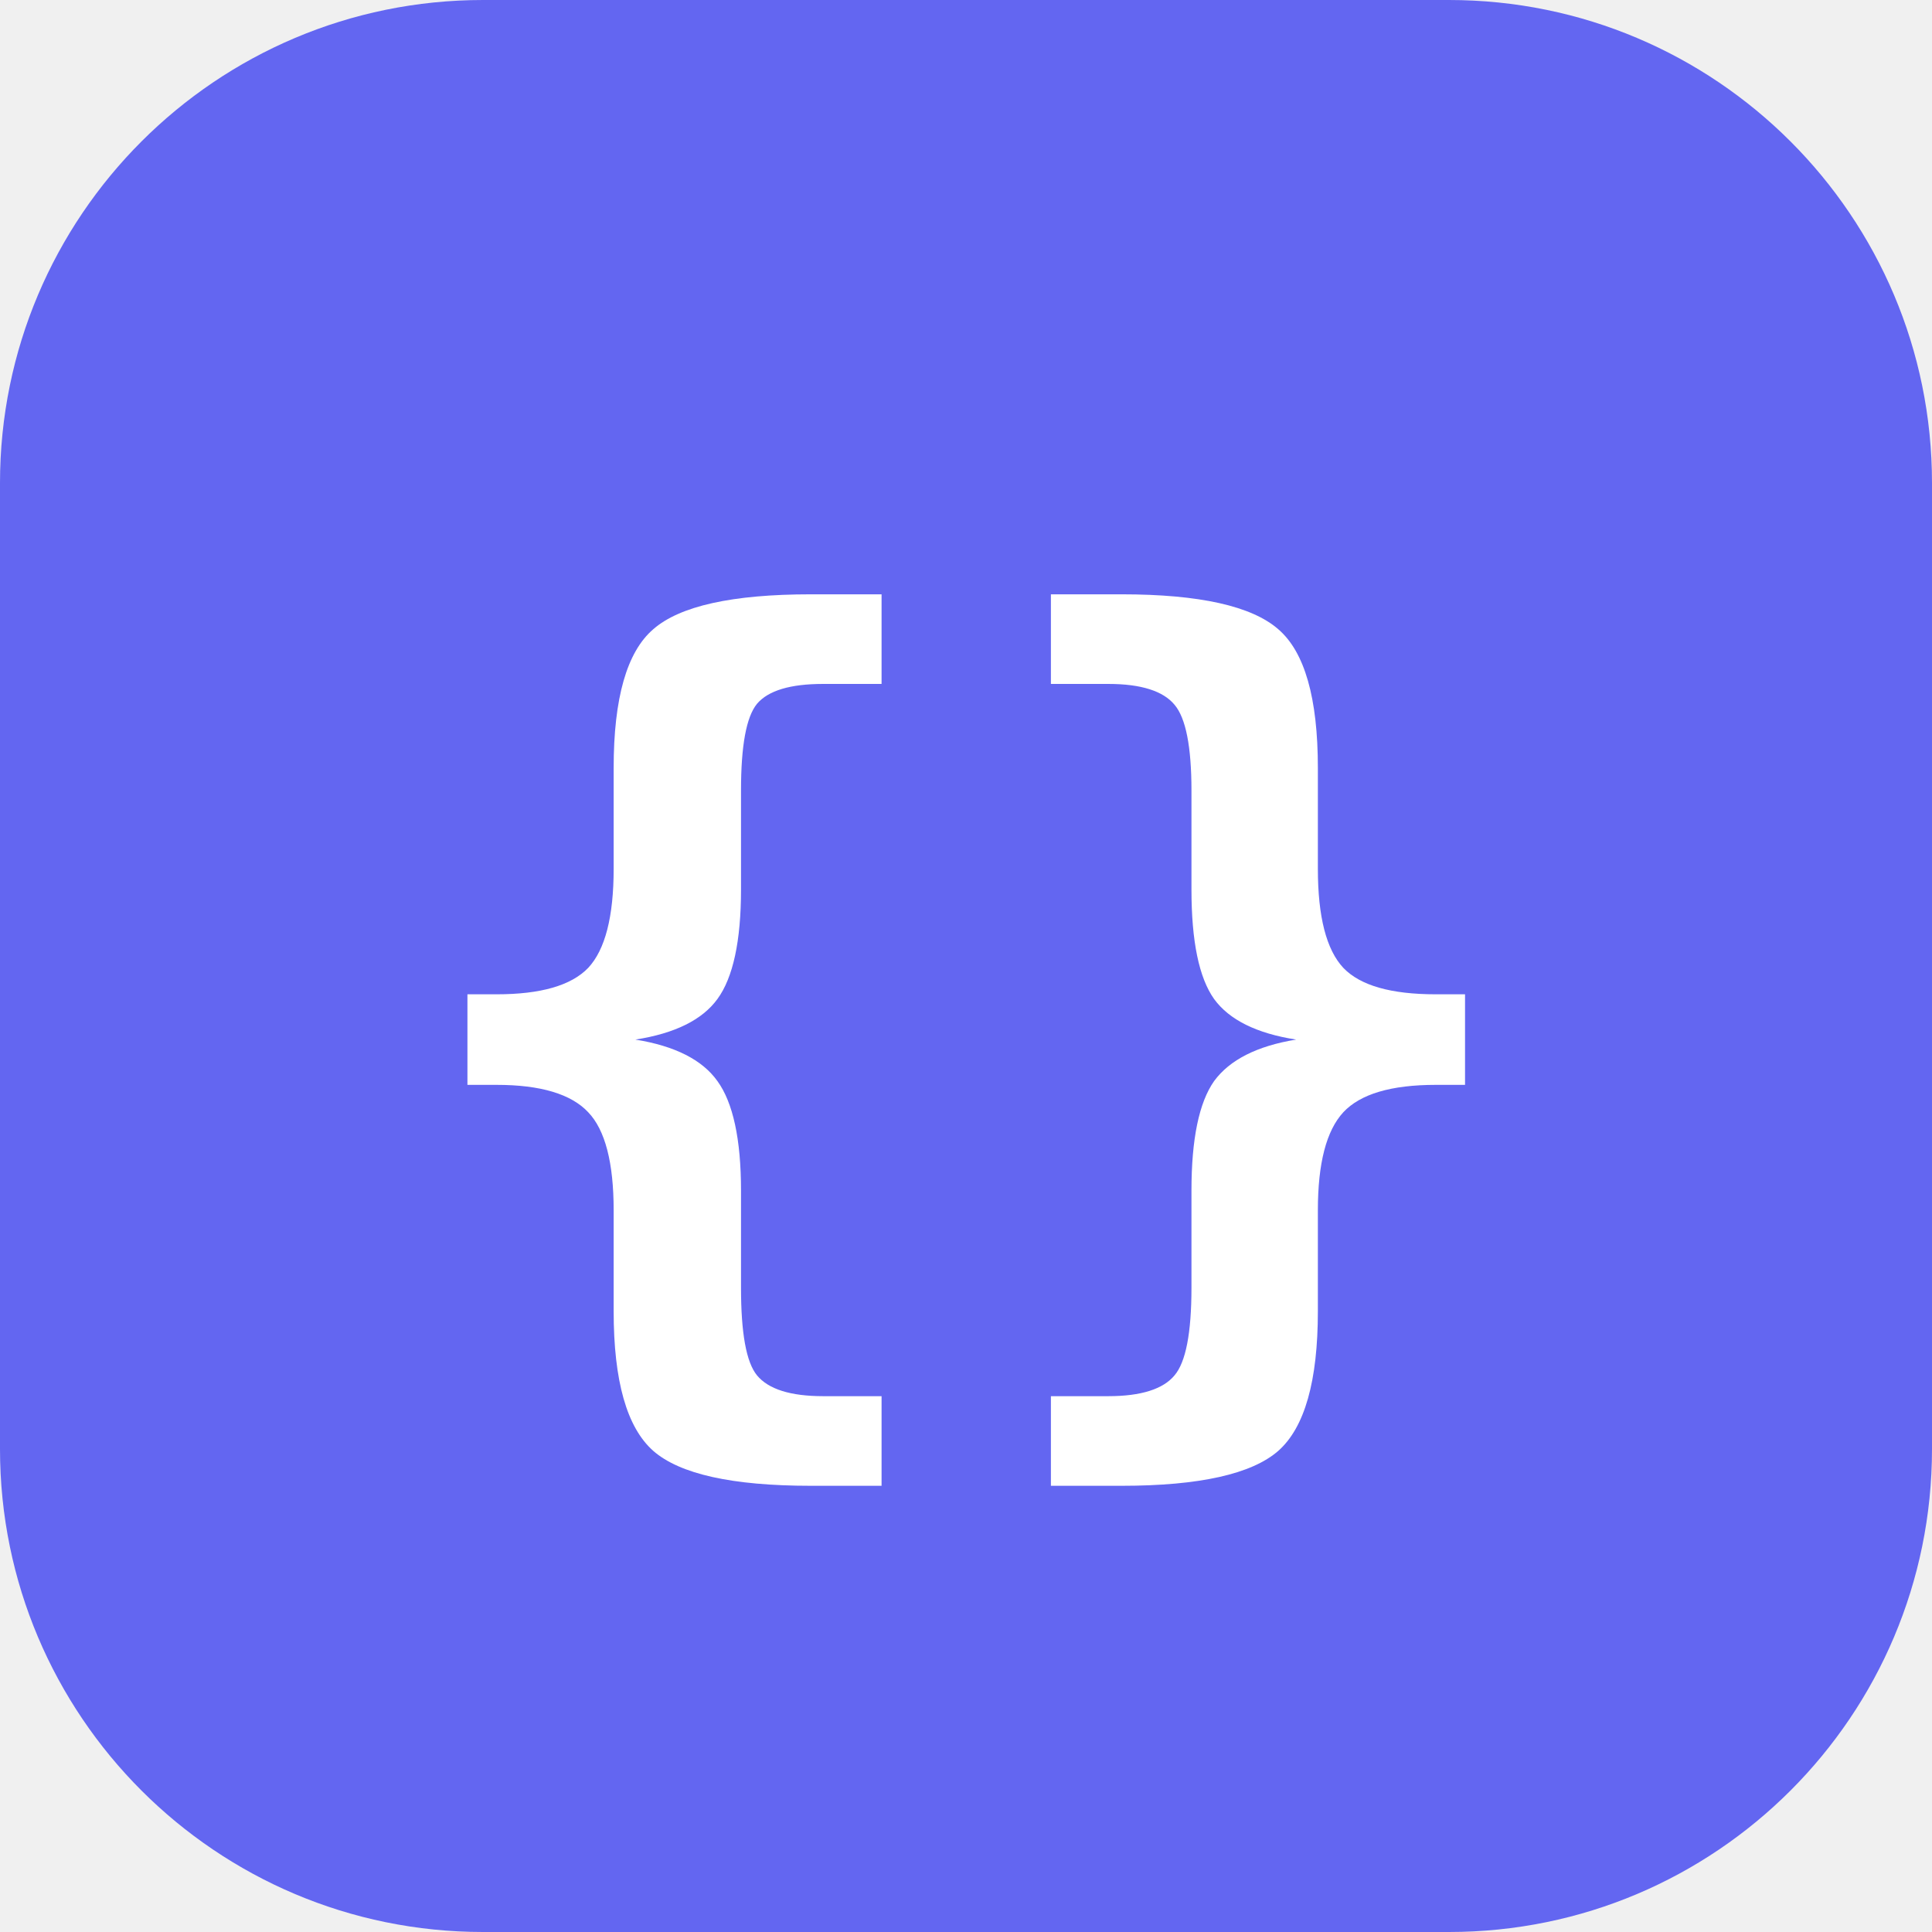
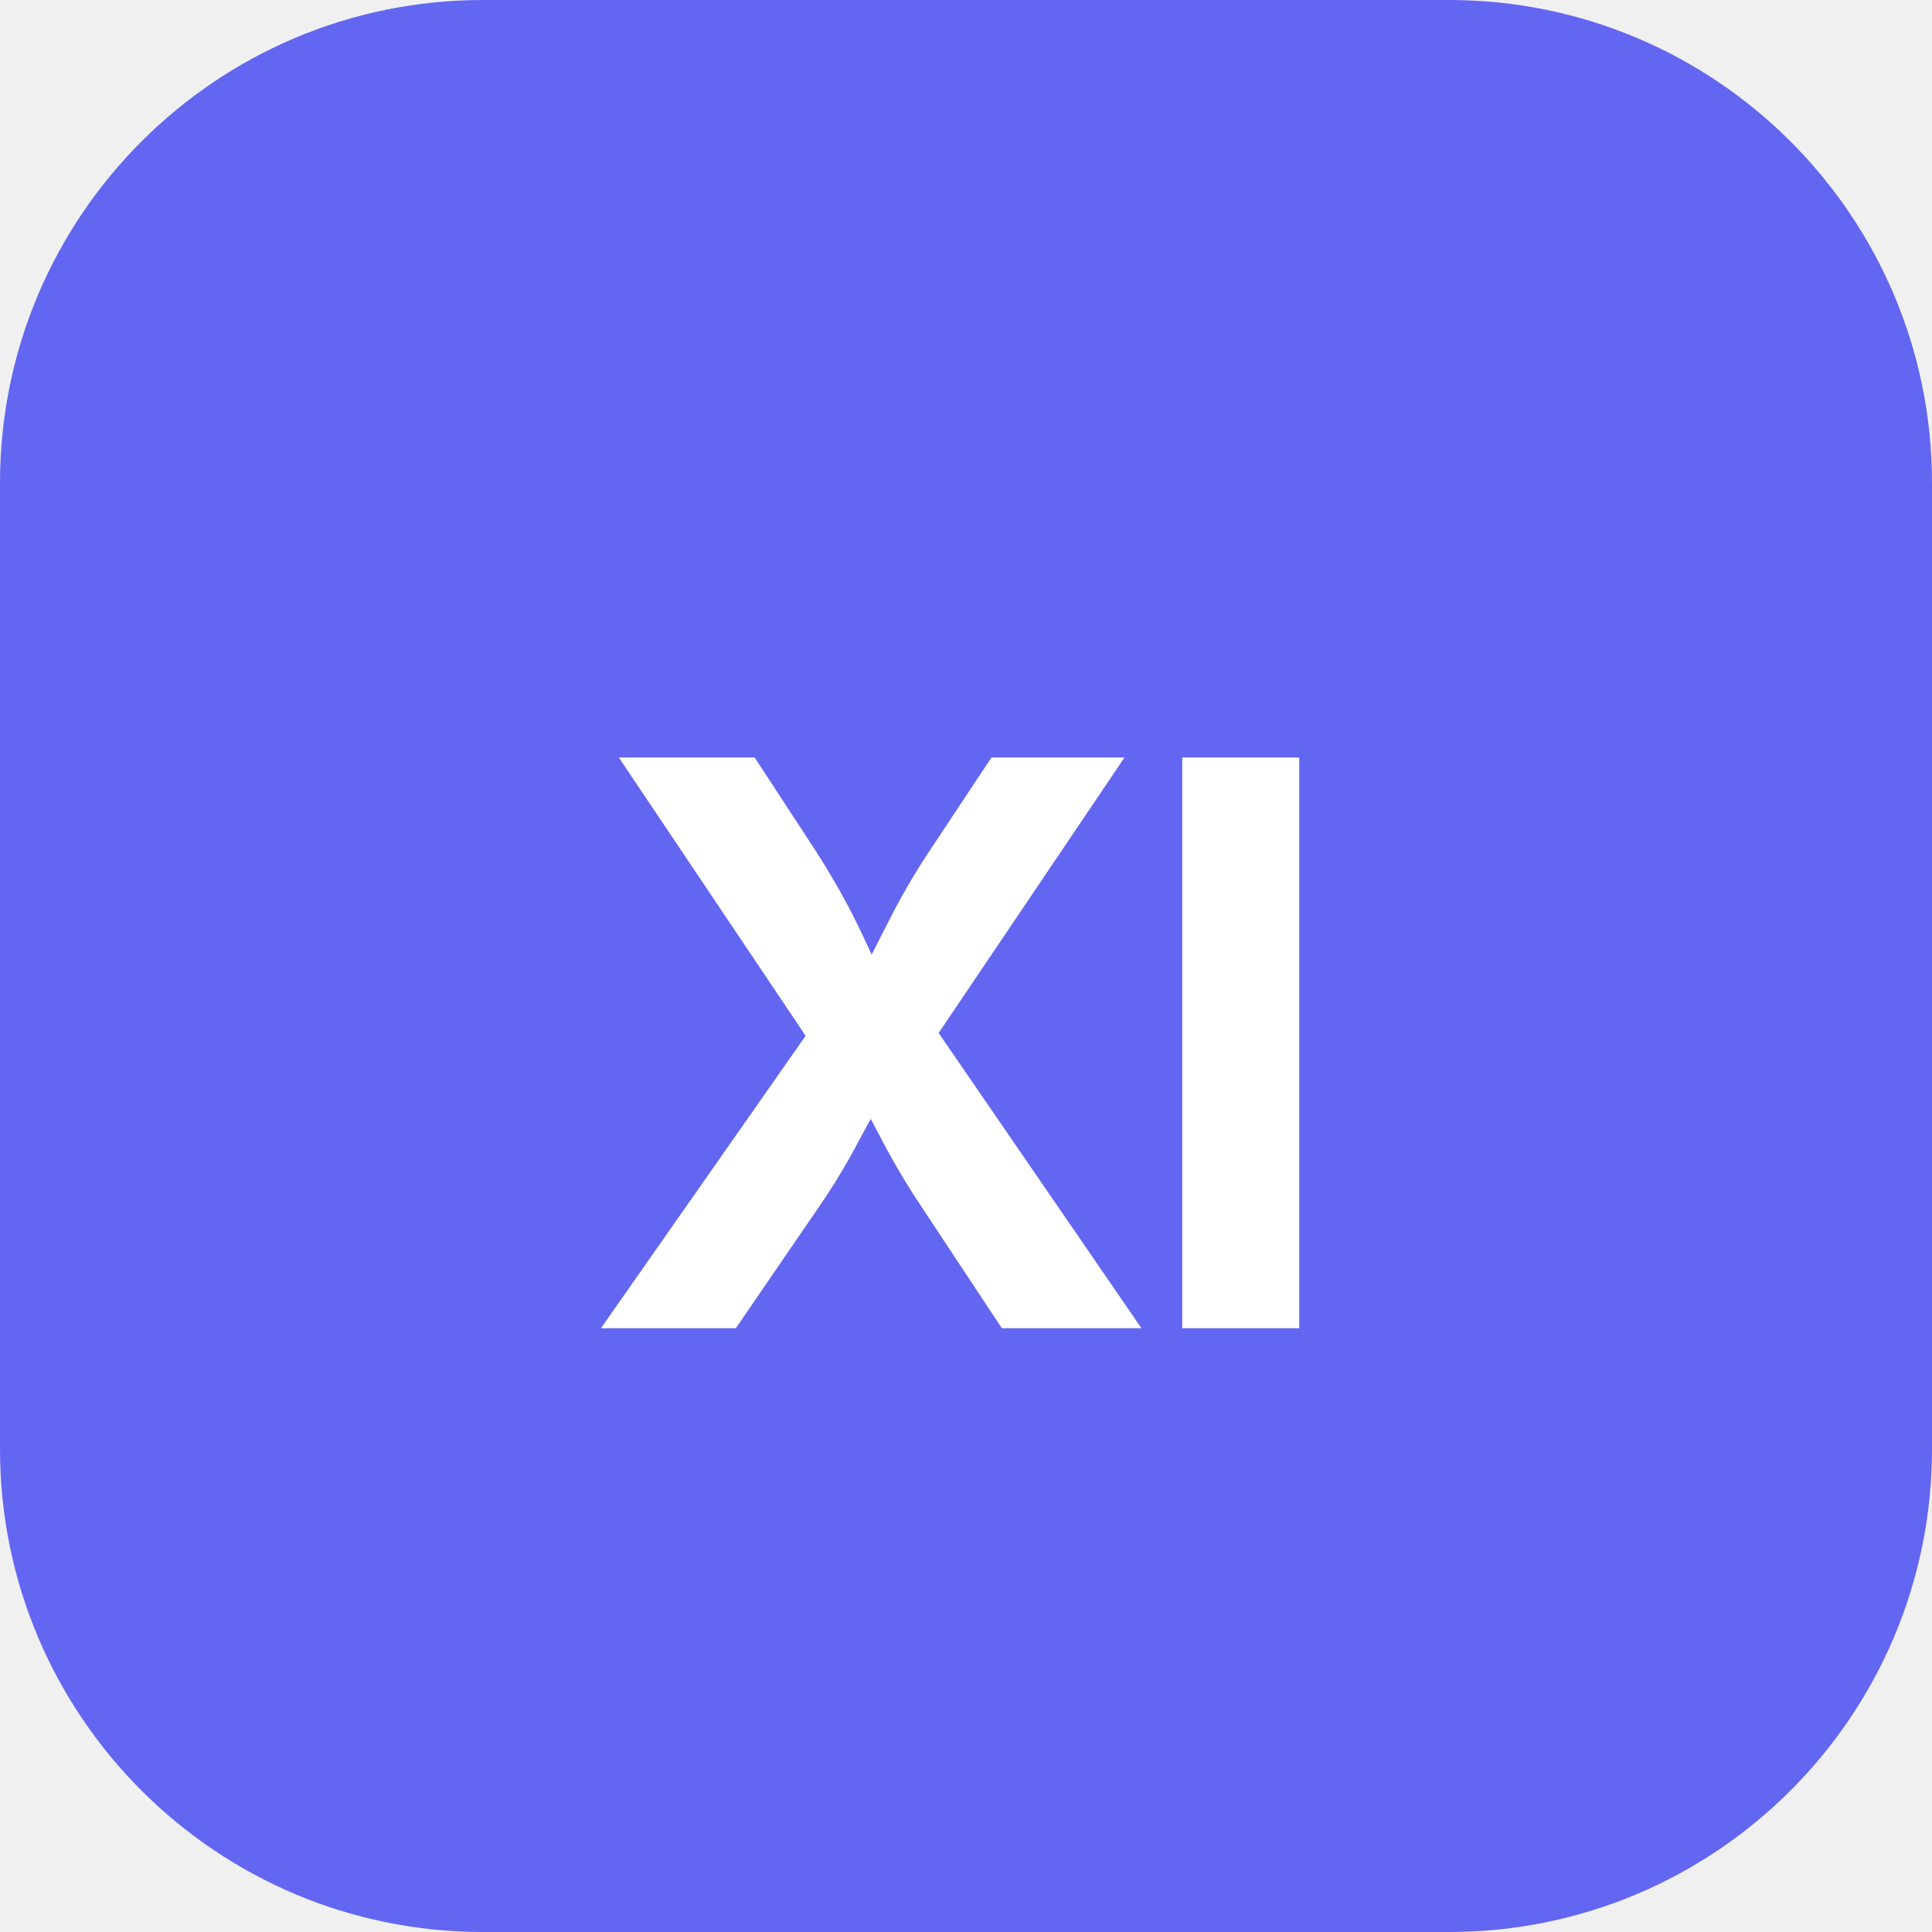
<svg xmlns="http://www.w3.org/2000/svg" viewBox="0 0 32 32">
  <rect width="32" height="32" rx="8" fill="#6366f1" />
-   <text x="16" y="22" text-anchor="middle" font-family="monospace" font-size="16" font-weight="bold" fill="white">{}</text>
+   <text x="16" y="22" text-anchor="middle" font-family="system-ui, -apple-system, sans-serif" font-size="13" font-weight="700" fill="white" letter-spacing="-0.5">XI</text>
</svg>
